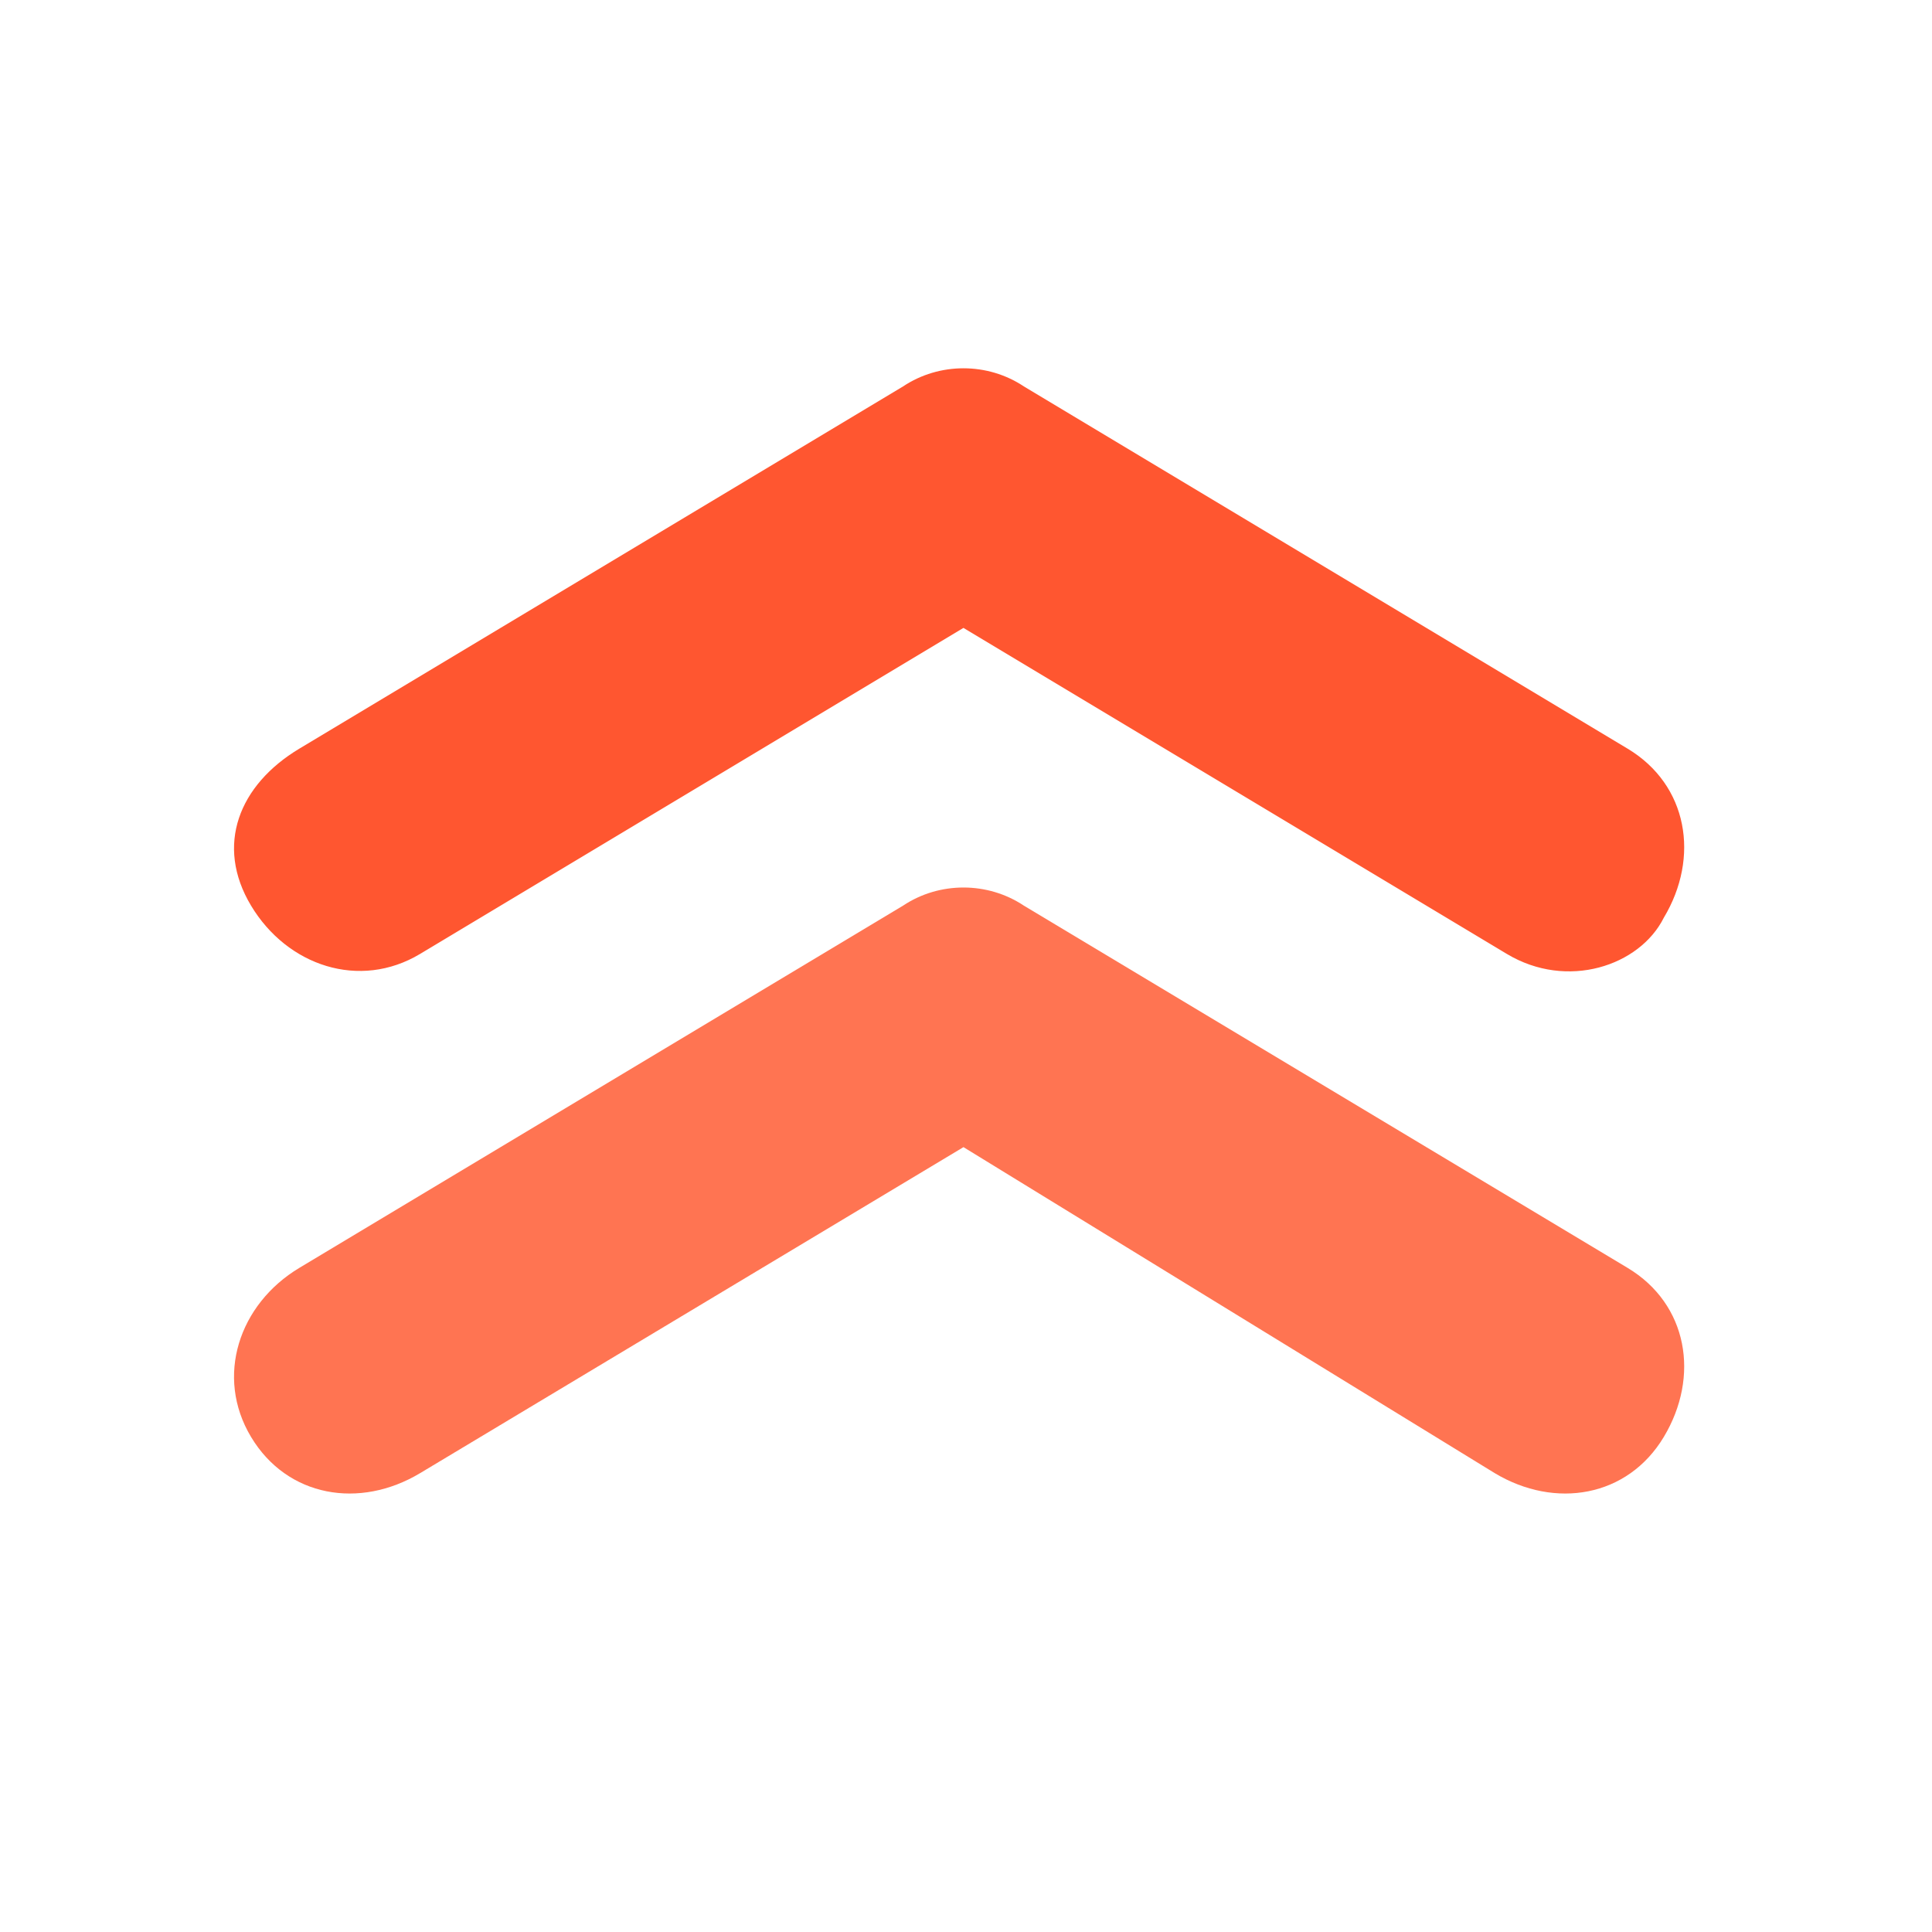
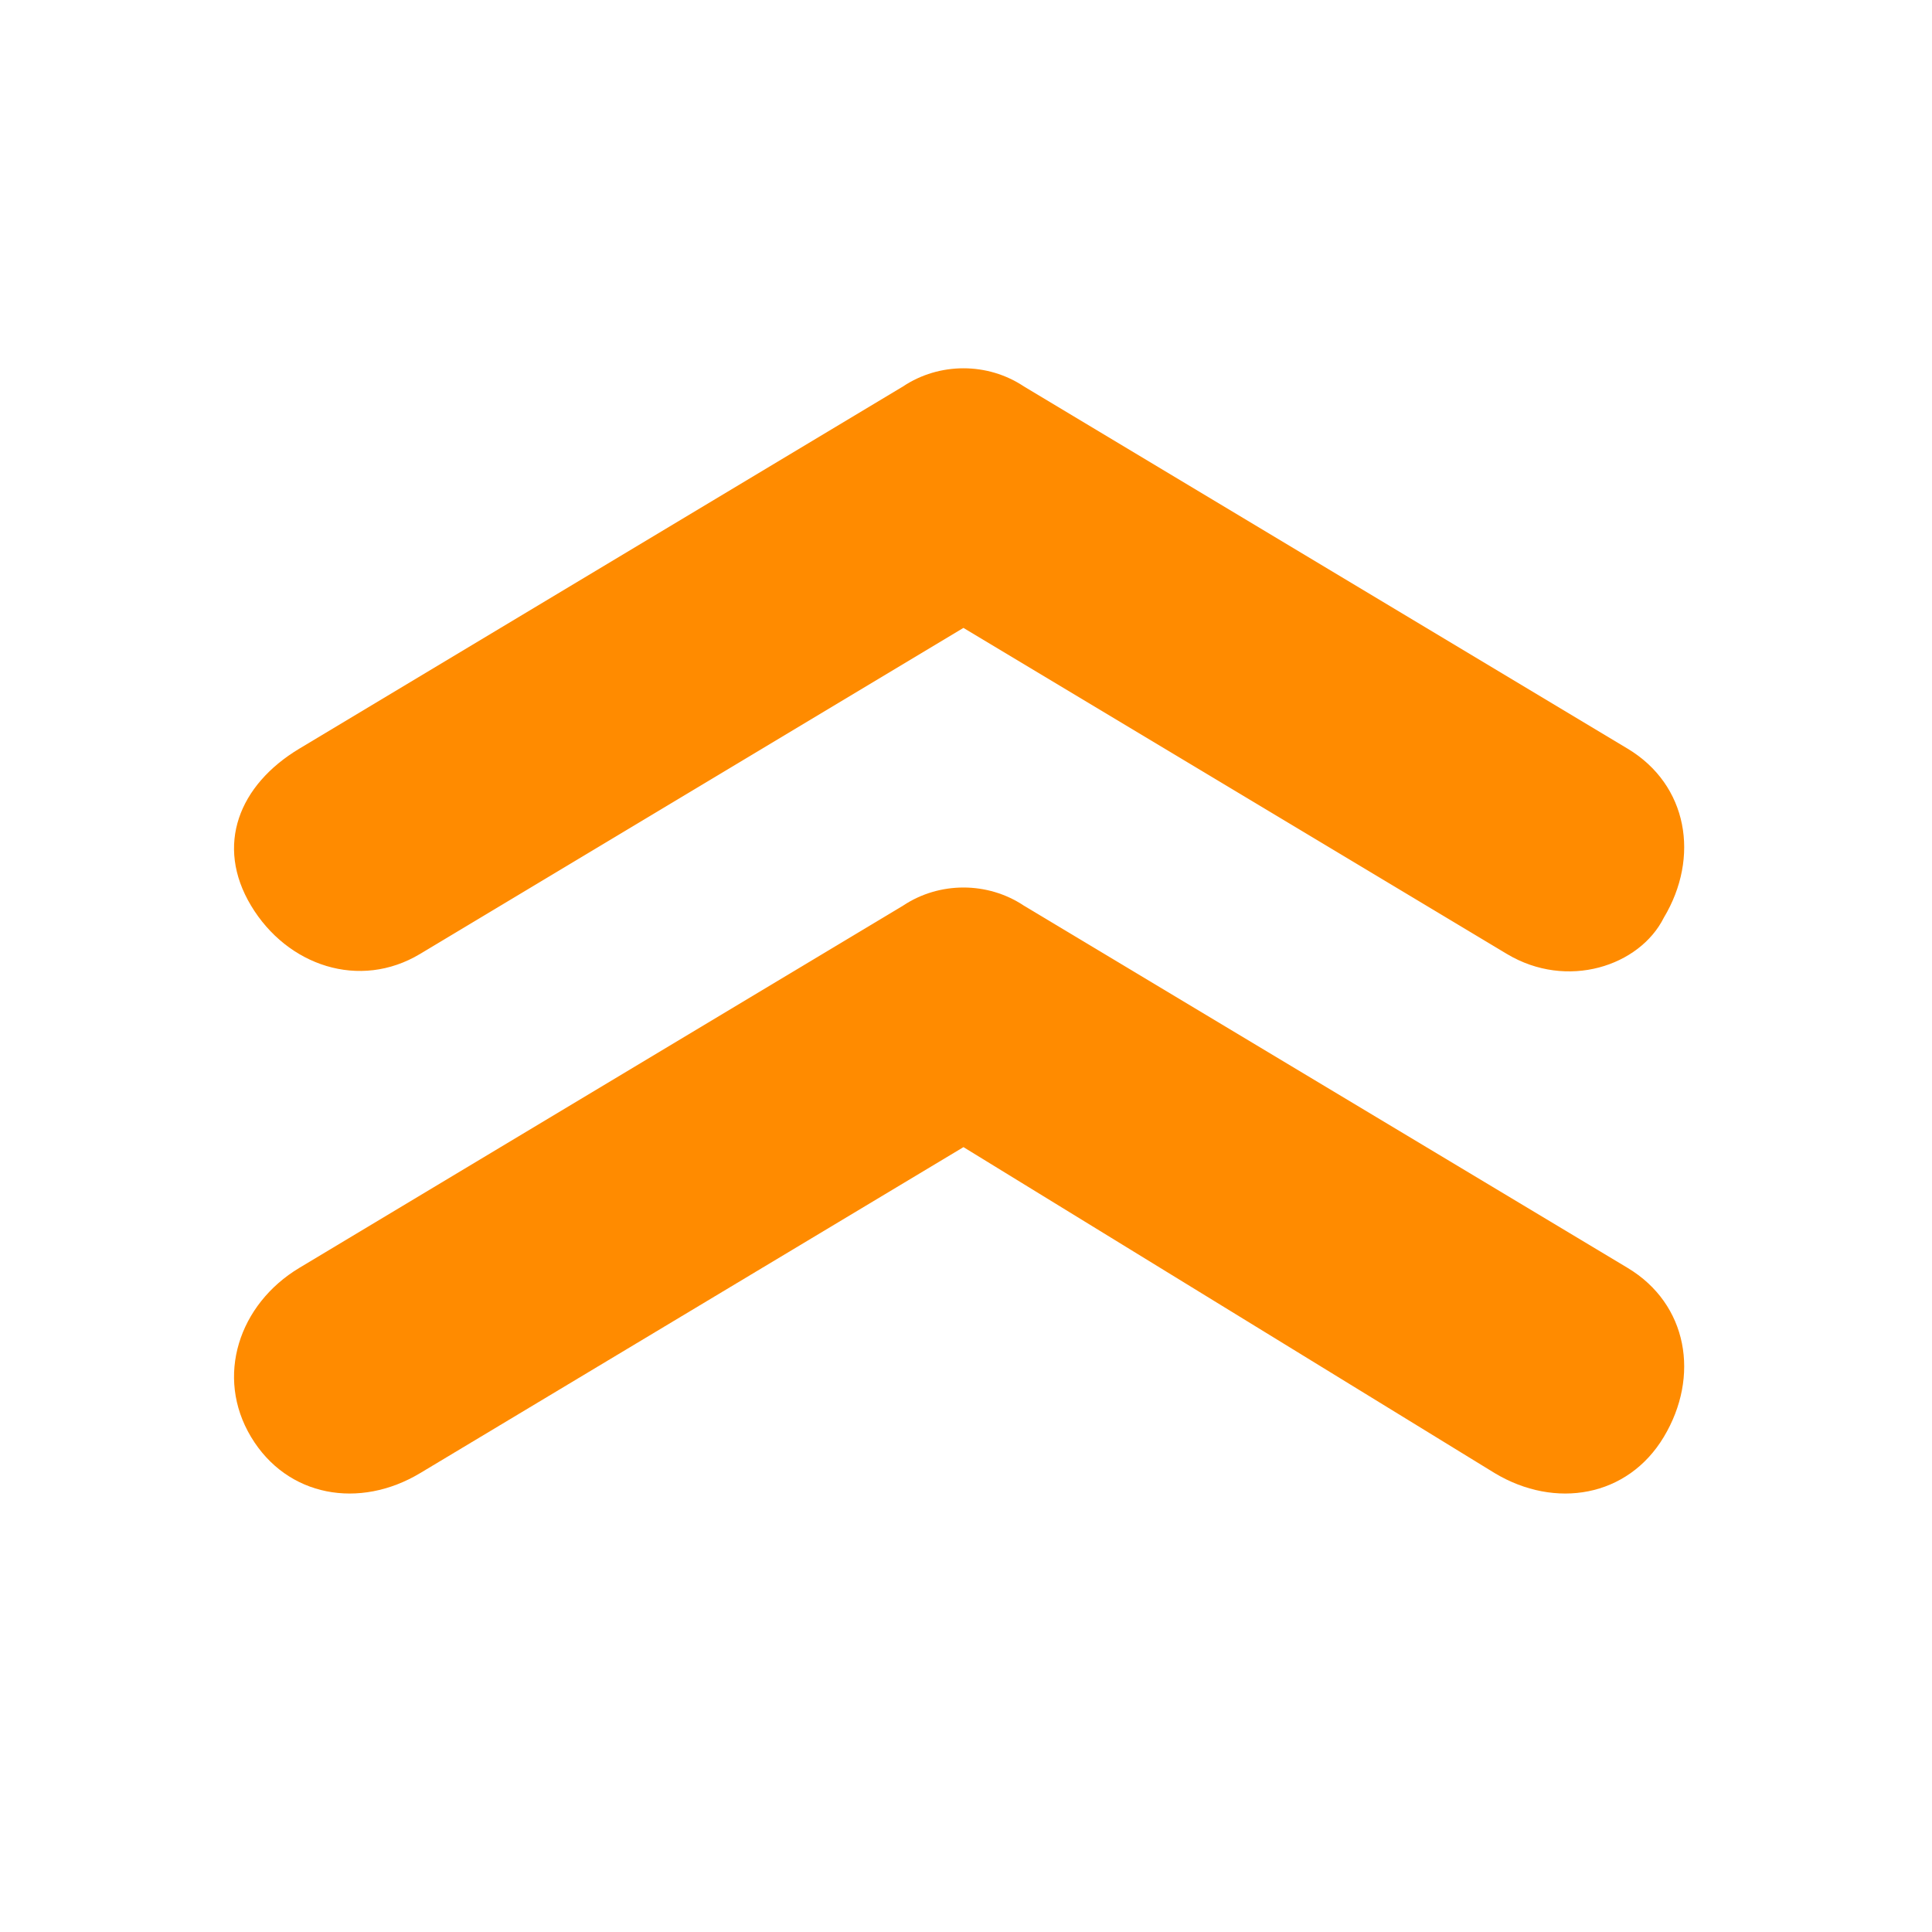
<svg xmlns="http://www.w3.org/2000/svg" viewBox="0 0 16 16">
-   <path d="M3.479 7.9c-.5.3-1.1.1-1.4-.4s-.1-1 .4-1.3l5-3c.3-.2.7-.2 1 0l5 3c.5.3.6.9.3 1.4-.2.4-.8.6-1.3.3l-4.5-2.7-4.5 2.7z" fill="#ff5630" />
-   <path d="M3.479 12.2c-.5.3-1.1.2-1.4-.3s-.1-1.1.4-1.4l5-3c.3-.2.7-.2 1 0l5 3c.5.3.6.9.3 1.4-.3.5-.9.6-1.4.3l-4.4-2.7-4.5 2.7z" fill="#ff7452" />
+   <path d="M3.479 7.9c-.5.3-1.1.1-1.4-.4s-.1-1 .4-1.3l5-3c.3-.2.7-.2 1 0l5 3c.5.3.6.9.3 1.4-.2.4-.8.6-1.3.3l-4.5-2.7-4.5 2.7z" fill="#ff8b00" />
+   <path d="M3.479 12.2c-.5.3-1.1.2-1.4-.3s-.1-1.1.4-1.4l5-3c.3-.2.7-.2 1 0l5 3c.5.3.6.9.3 1.4-.3.5-.9.6-1.4.3l-4.4-2.7-4.5 2.7z" fill="#ff8b00" />
</svg>
